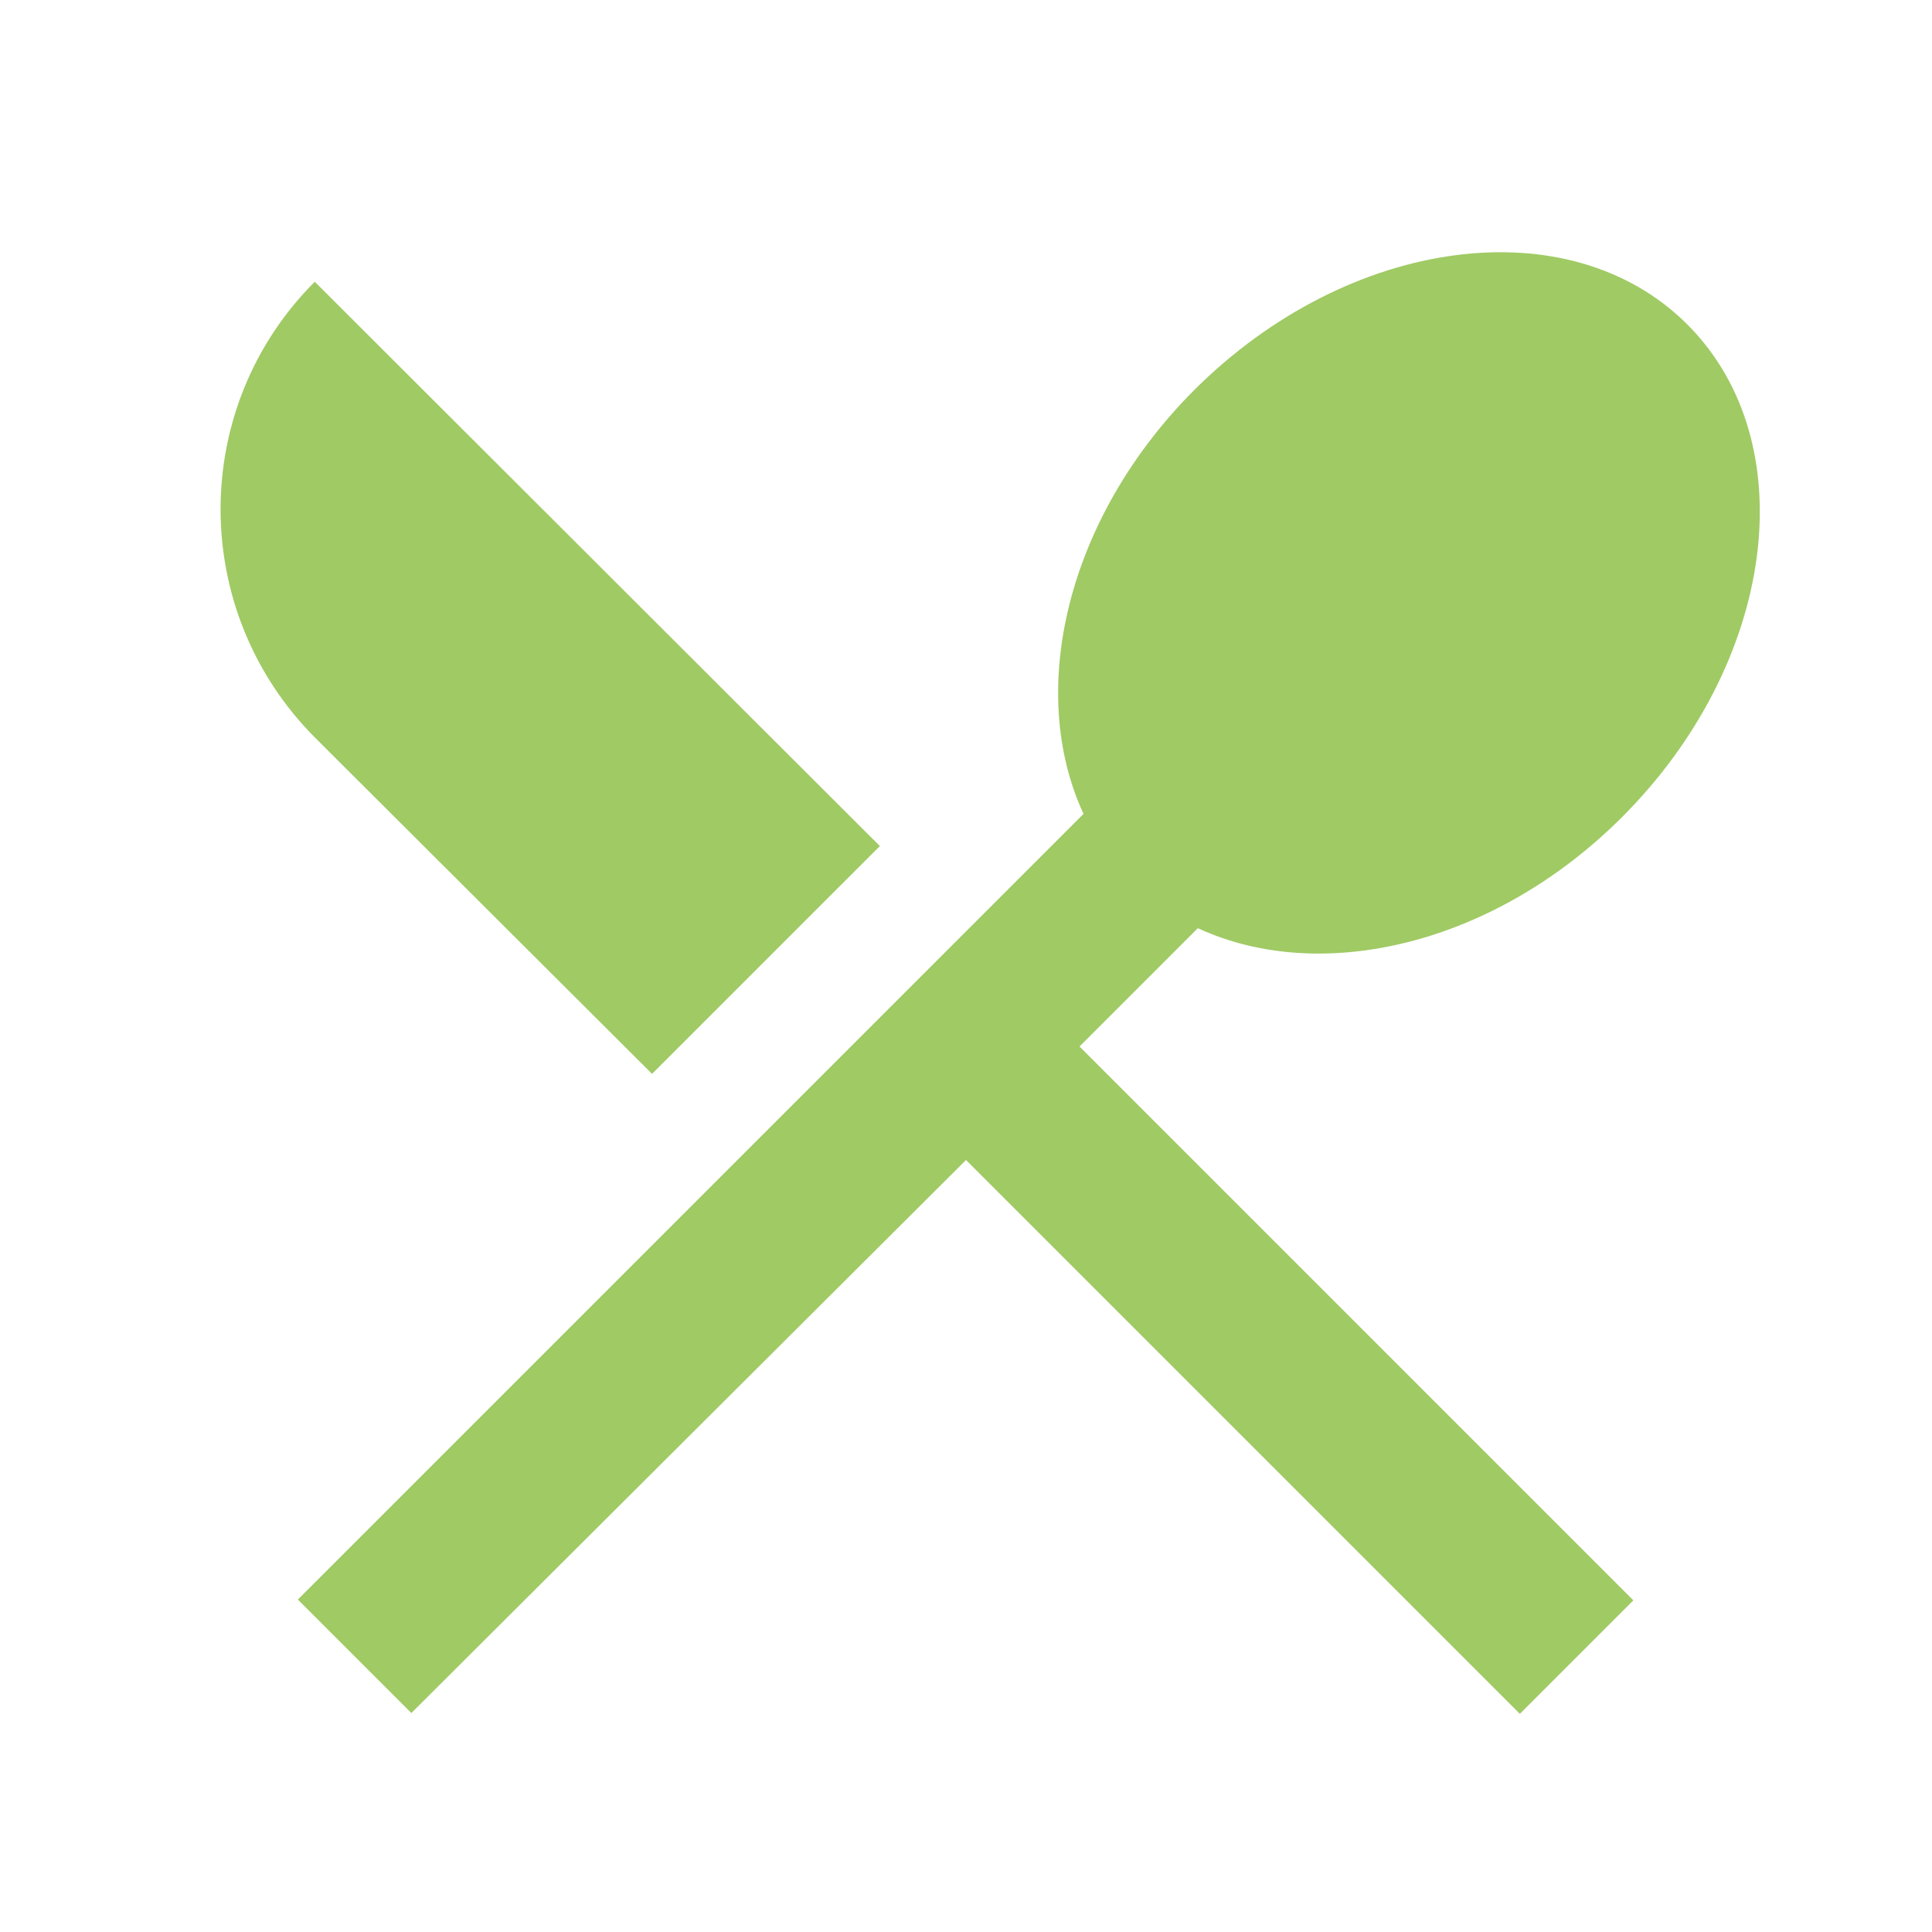
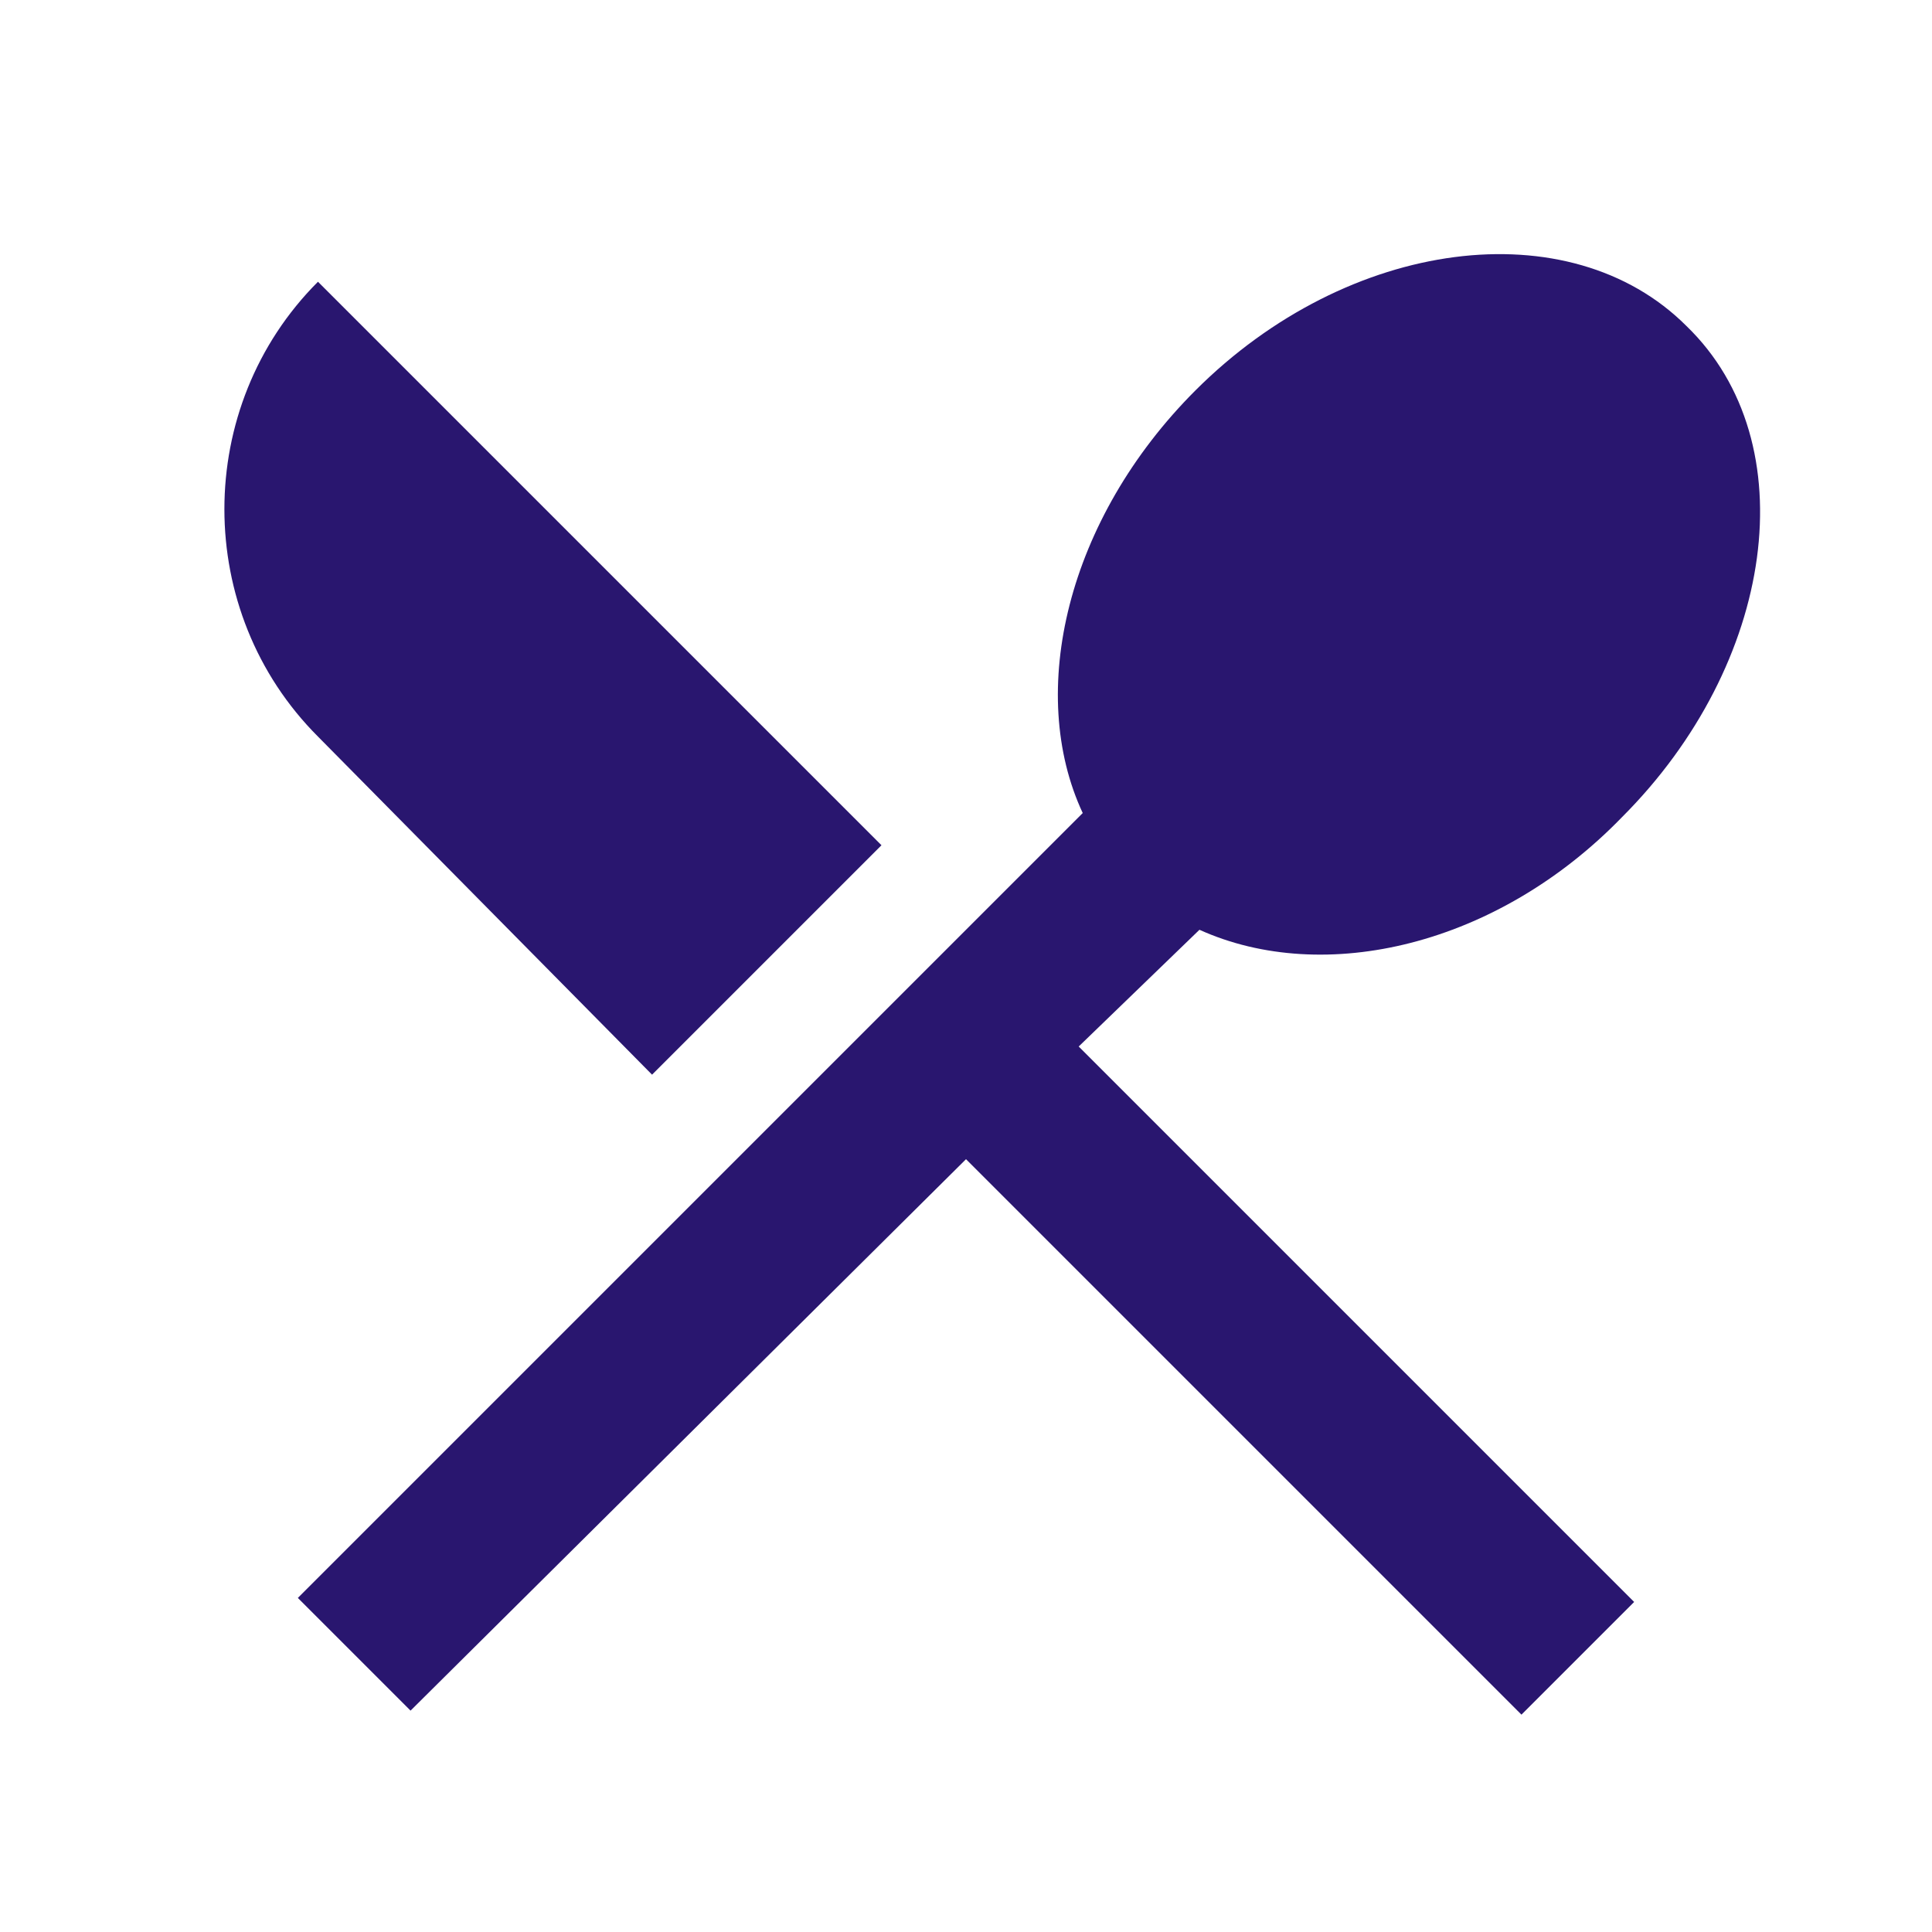
- <svg xmlns="http://www.w3.org/2000/svg" fill="#a0ca64" height="48" viewBox="0 0 24 24" width="48">
-   <path d="M0 0h24v24H0z" fill="none" />
-   <path d="M8.1 13.34l2.83-2.83L3.91 3.5c-1.56 1.56-1.56 4.09 0 5.66l4.19 4.18zm6.78-1.81c1.53.71 3.68.21 5.27-1.38 1.91-1.91 2.28-4.65.81-6.12-1.46-1.46-4.2-1.1-6.12.81-1.59 1.59-2.09 3.74-1.38 5.27L3.7 19.87l1.41 1.41L12 14.41l6.88 6.88 1.41-1.41L13.41 13l1.47-1.47z" />
+ <svg xmlns="http://www.w3.org/2000/svg" version="1.1" id="Layer_1" x="0px" y="0px" viewBox="-25 27 48 48" enable-background="new -25 27 48 48" xml:space="preserve">
+   <path fill="none" d="M-25,27h48v48h-48V27z" />
+   <path fill="#29166F" d="M-8.8,53.7l5.7-5.7l-14-14c-3.1,3.1-3.1,8.2,0,11.3L-8.8,53.7z M4.8,50.1c3.1,1.4,7.4,0.4,10.5-2.8  c3.8-3.8,4.6-9.3,1.6-12.2c-2.9-2.9-8.4-2.2-12.2,1.6c-3.2,3.2-4.2,7.5-2.8,10.5l-19.5,19.5l2.8,2.8L-1,55.8l13.8,13.8l2.8-2.8  L1.8,53C1.8,53,4.8,50.1,4.8,50.1z" />
</svg>
